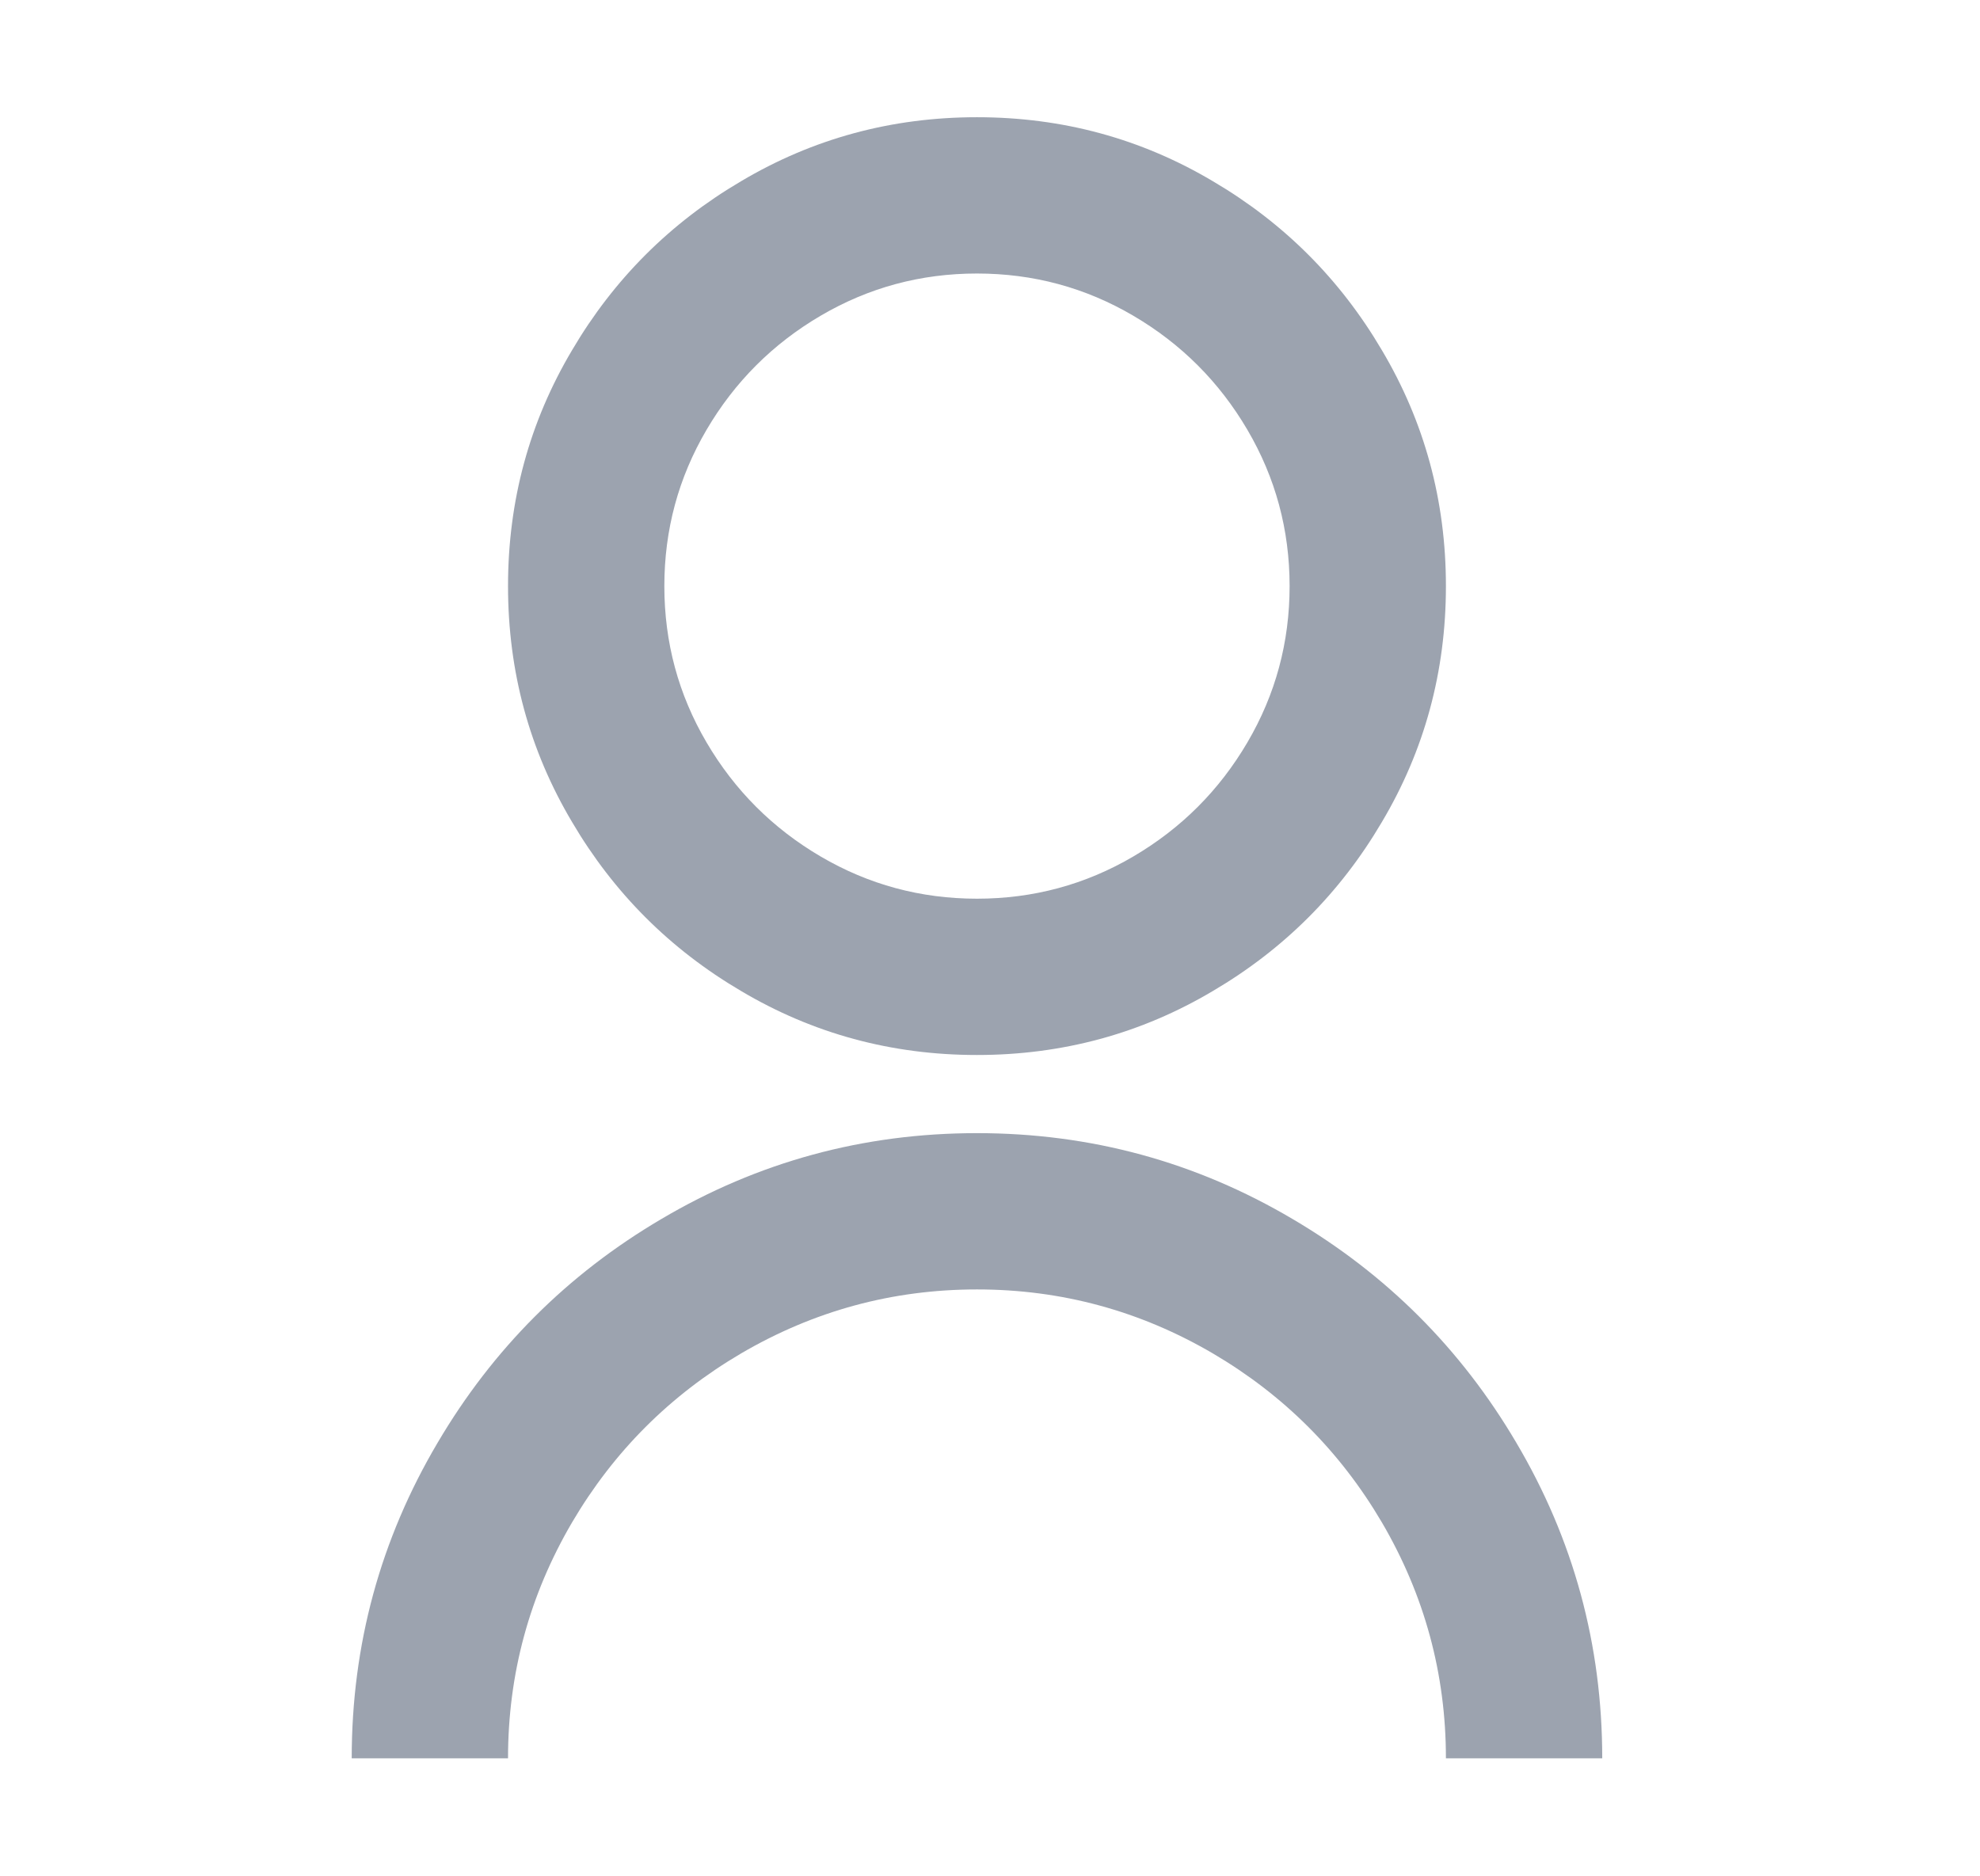
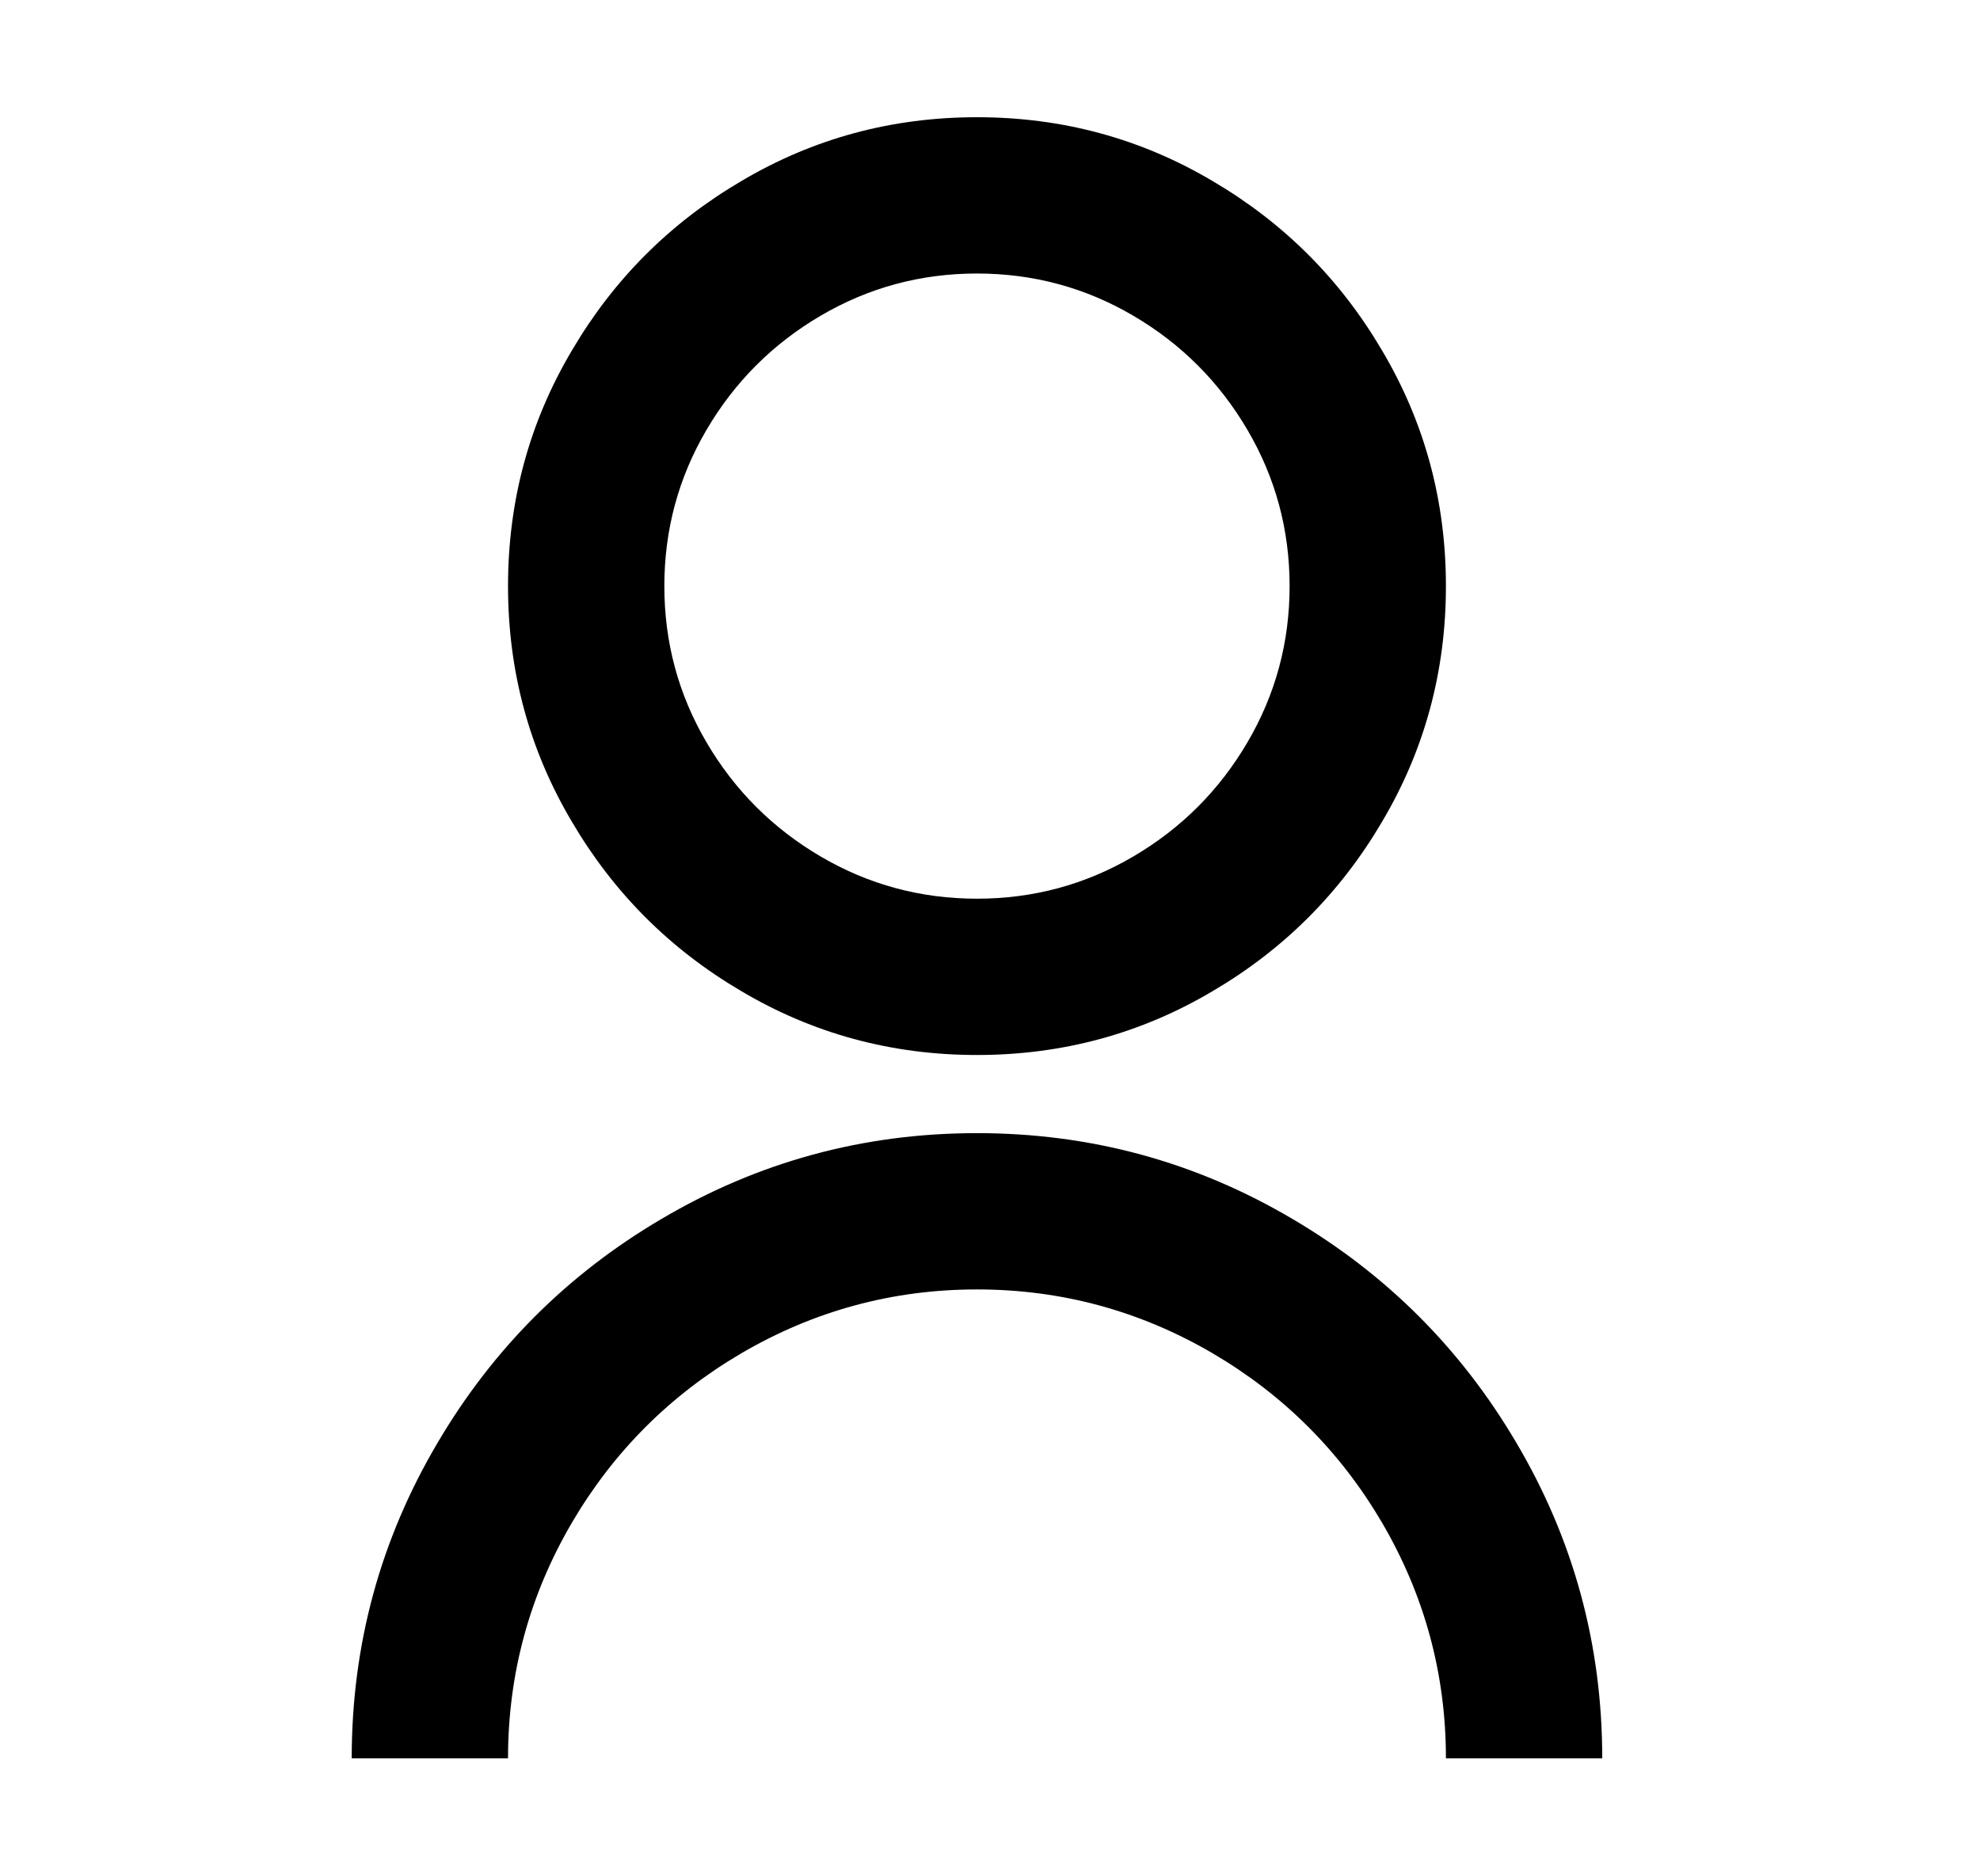
<svg xmlns="http://www.w3.org/2000/svg" width="19" height="18" viewBox="0 0 19 18" fill="none">
-   <path d="M3.375 16.875C3.375 15.785 3.65 14.775 4.2 13.845C4.73 12.945 5.445 12.23 6.345 11.7C7.275 11.15 8.285 10.875 9.375 10.875C10.465 10.875 11.475 11.15 12.405 11.7C13.305 12.23 14.02 12.945 14.55 13.845C15.1 14.775 15.375 15.785 15.375 16.875H13.875C13.875 16.065 13.67 15.31 13.26 14.61C12.86 13.93 12.32 13.39 11.64 12.99C10.94 12.58 10.185 12.375 9.375 12.375C8.565 12.375 7.81 12.58 7.11 12.99C6.43 13.39 5.89 13.93 5.49 14.61C5.08 15.31 4.875 16.065 4.875 16.875H3.375ZM9.375 10.125C8.555 10.125 7.8 9.92 7.11 9.51C6.43 9.11 5.89 8.57 5.49 7.89C5.08 7.2 4.875 6.445 4.875 5.625C4.875 4.805 5.08 4.05 5.49 3.36C5.89 2.68 6.43 2.14 7.11 1.74C7.8 1.33 8.555 1.125 9.375 1.125C10.195 1.125 10.95 1.33 11.64 1.74C12.32 2.14 12.86 2.68 13.26 3.36C13.67 4.05 13.875 4.805 13.875 5.625C13.875 6.445 13.67 7.2 13.26 7.89C12.86 8.57 12.32 9.11 11.64 9.51C10.95 9.92 10.195 10.125 9.375 10.125ZM9.375 8.625C9.915 8.625 10.415 8.49 10.875 8.22C11.335 7.95 11.7 7.585 11.97 7.125C12.24 6.665 12.375 6.165 12.375 5.625C12.375 5.085 12.24 4.585 11.97 4.125C11.7 3.665 11.335 3.3 10.875 3.03C10.415 2.76 9.915 2.625 9.375 2.625C8.835 2.625 8.335 2.76 7.875 3.03C7.415 3.3 7.05 3.665 6.78 4.125C6.51 4.585 6.375 5.085 6.375 5.625C6.375 6.165 6.51 6.665 6.78 7.125C7.05 7.585 7.415 7.95 7.875 8.22C8.335 8.49 8.835 8.625 9.375 8.625Z" fill="#9CA3AF" />
+   <path d="M3.375 16.875C3.375 15.785 3.65 14.775 4.2 13.845C4.73 12.945 5.445 12.23 6.345 11.7C7.275 11.15 8.285 10.875 9.375 10.875C10.465 10.875 11.475 11.15 12.405 11.7C13.305 12.23 14.02 12.945 14.55 13.845C15.1 14.775 15.375 15.785 15.375 16.875H13.875C13.875 16.065 13.67 15.31 13.26 14.61C12.86 13.93 12.32 13.39 11.64 12.99C10.94 12.58 10.185 12.375 9.375 12.375C8.565 12.375 7.81 12.58 7.11 12.99C6.43 13.39 5.89 13.93 5.49 14.61C5.08 15.31 4.875 16.065 4.875 16.875H3.375ZM9.375 10.125C8.555 10.125 7.8 9.92 7.11 9.51C6.43 9.11 5.89 8.57 5.49 7.89C5.08 7.2 4.875 6.445 4.875 5.625C4.875 4.805 5.08 4.05 5.49 3.36C5.89 2.68 6.43 2.14 7.11 1.74C7.8 1.33 8.555 1.125 9.375 1.125C10.195 1.125 10.95 1.33 11.64 1.74C12.32 2.14 12.86 2.68 13.26 3.36C13.67 4.05 13.875 4.805 13.875 5.625C13.875 6.445 13.67 7.2 13.26 7.89C12.86 8.57 12.32 9.11 11.64 9.51C10.95 9.92 10.195 10.125 9.375 10.125ZM9.375 8.625C9.915 8.625 10.415 8.49 10.875 8.22C11.335 7.95 11.7 7.585 11.97 7.125C12.24 6.665 12.375 6.165 12.375 5.625C12.375 5.085 12.24 4.585 11.97 4.125C11.7 3.665 11.335 3.3 10.875 3.03C10.415 2.76 9.915 2.625 9.375 2.625C8.835 2.625 8.335 2.76 7.875 3.03C7.415 3.3 7.05 3.665 6.78 4.125C6.51 4.585 6.375 5.085 6.375 5.625C6.375 6.165 6.51 6.665 6.78 7.125C7.05 7.585 7.415 7.95 7.875 8.22C8.335 8.49 8.835 8.625 9.375 8.625Z" fill="currentColor" />
</svg>
